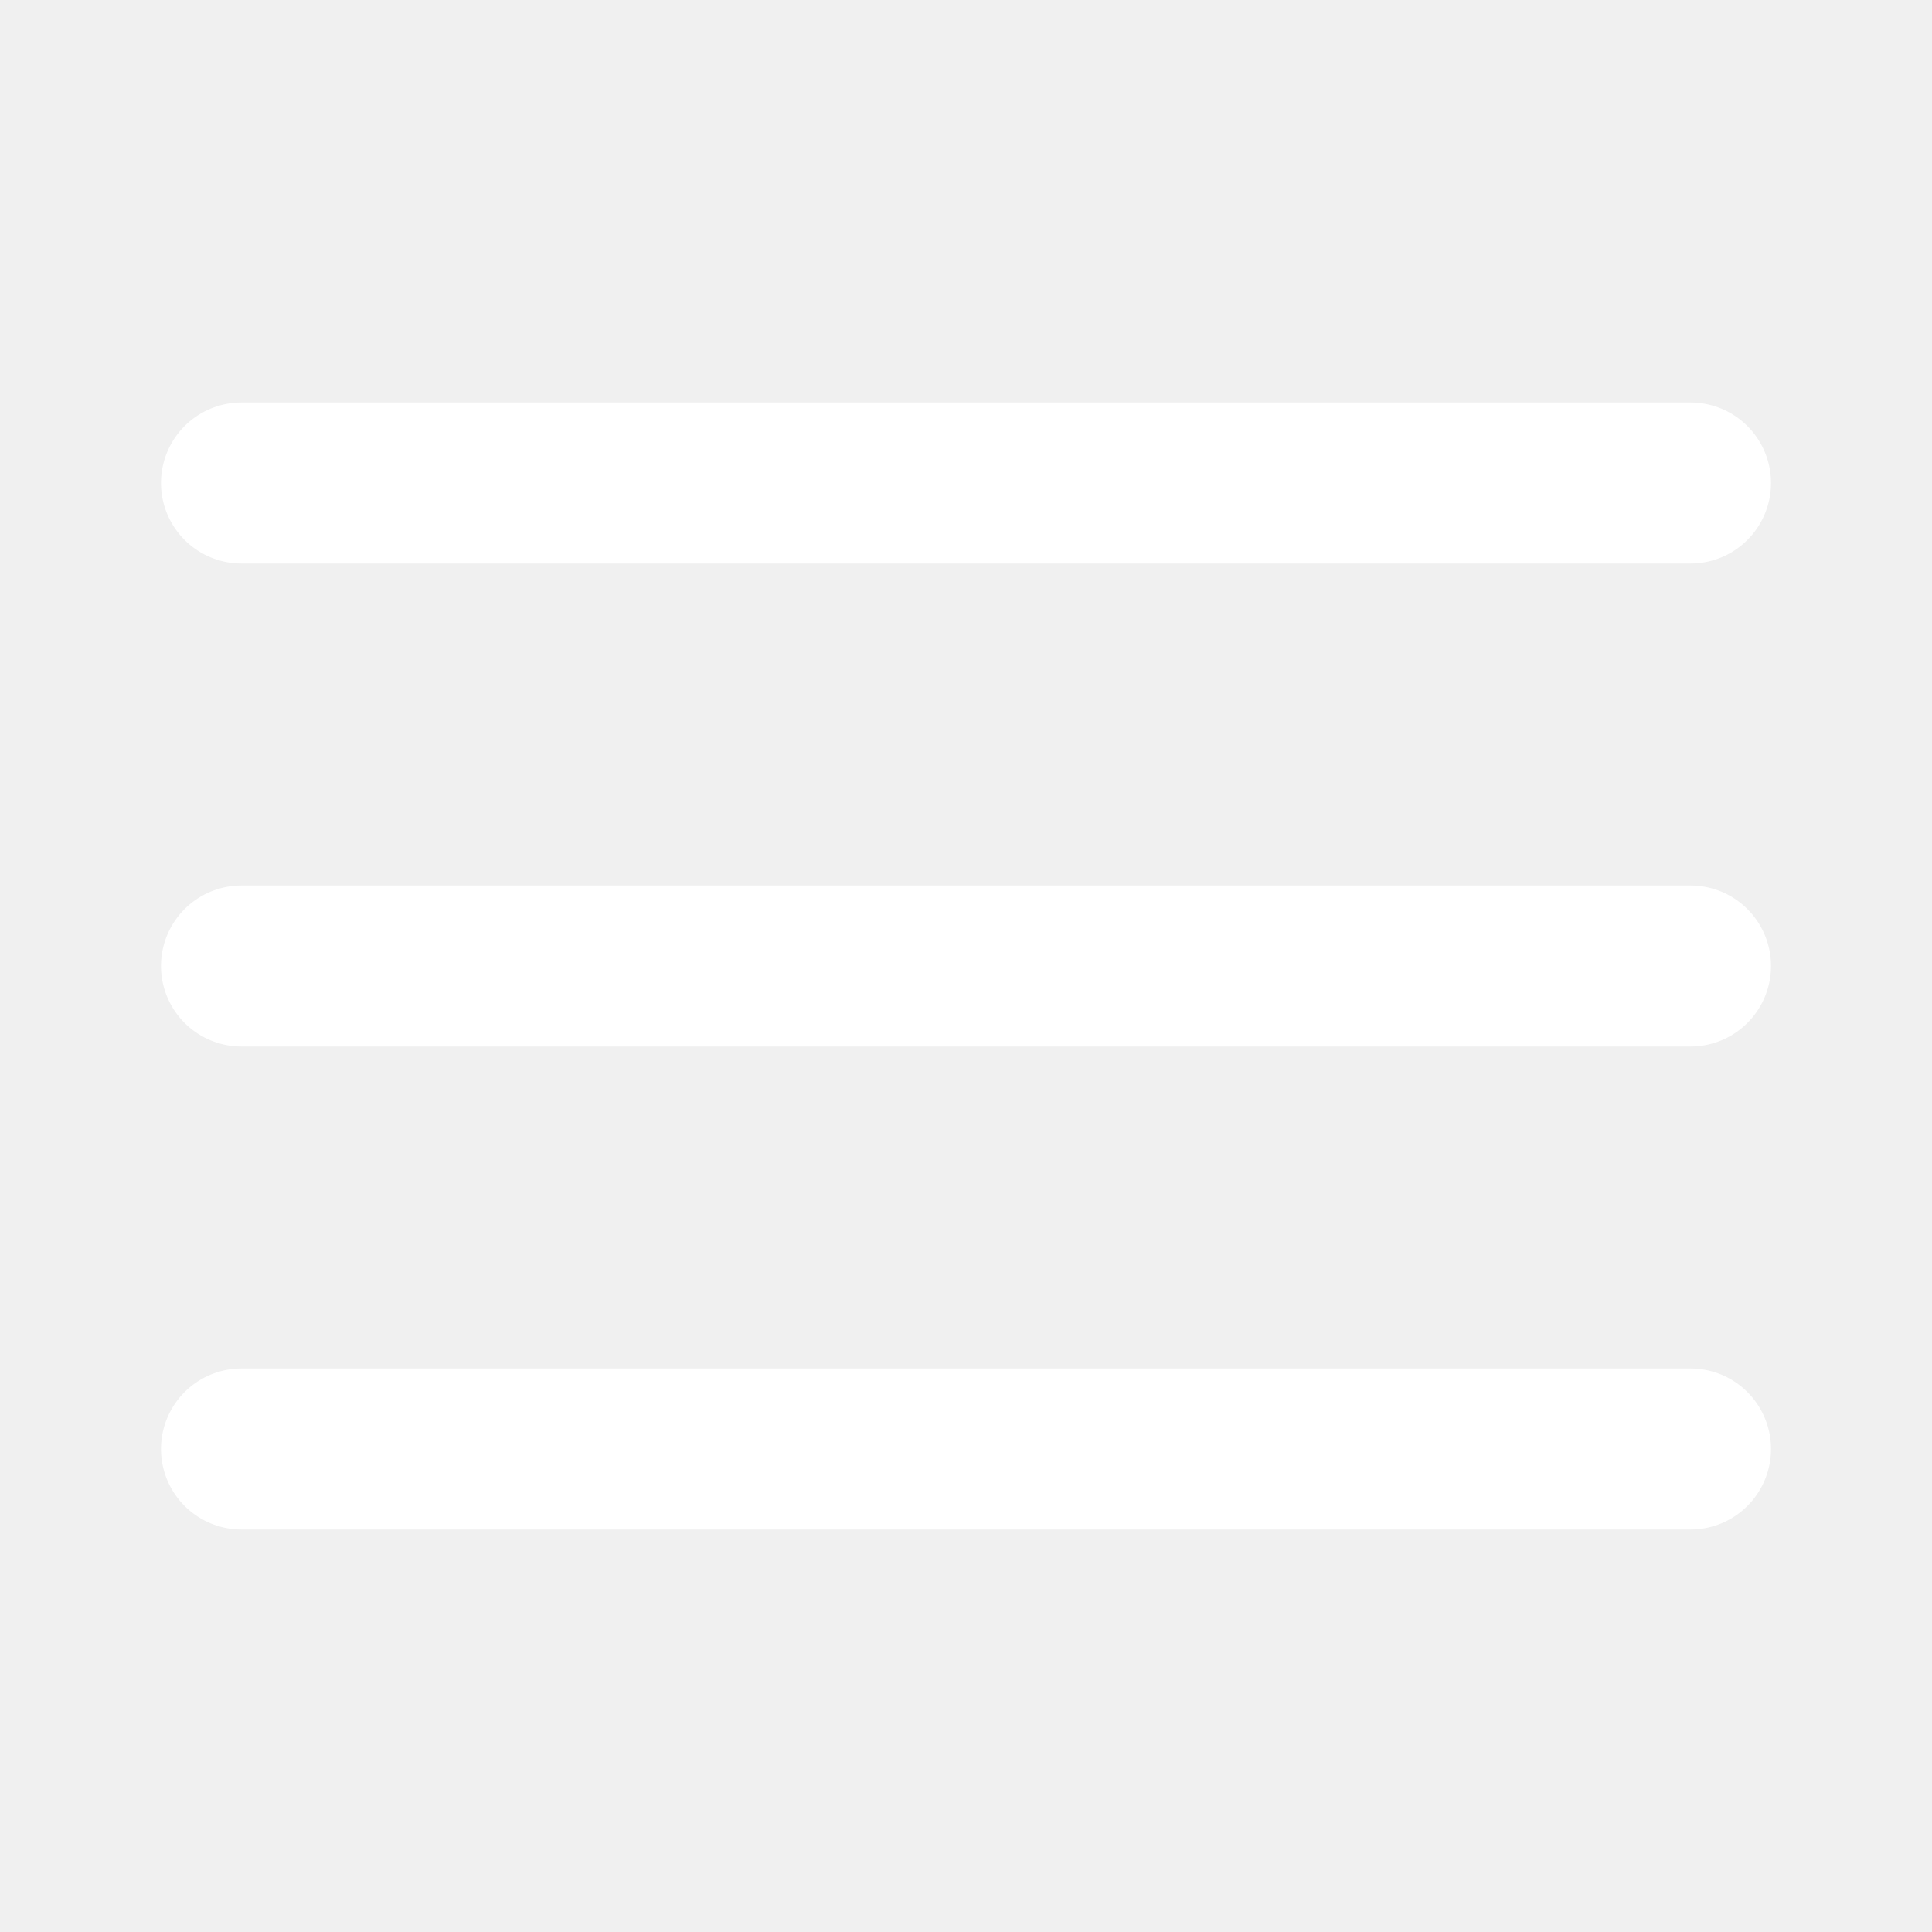
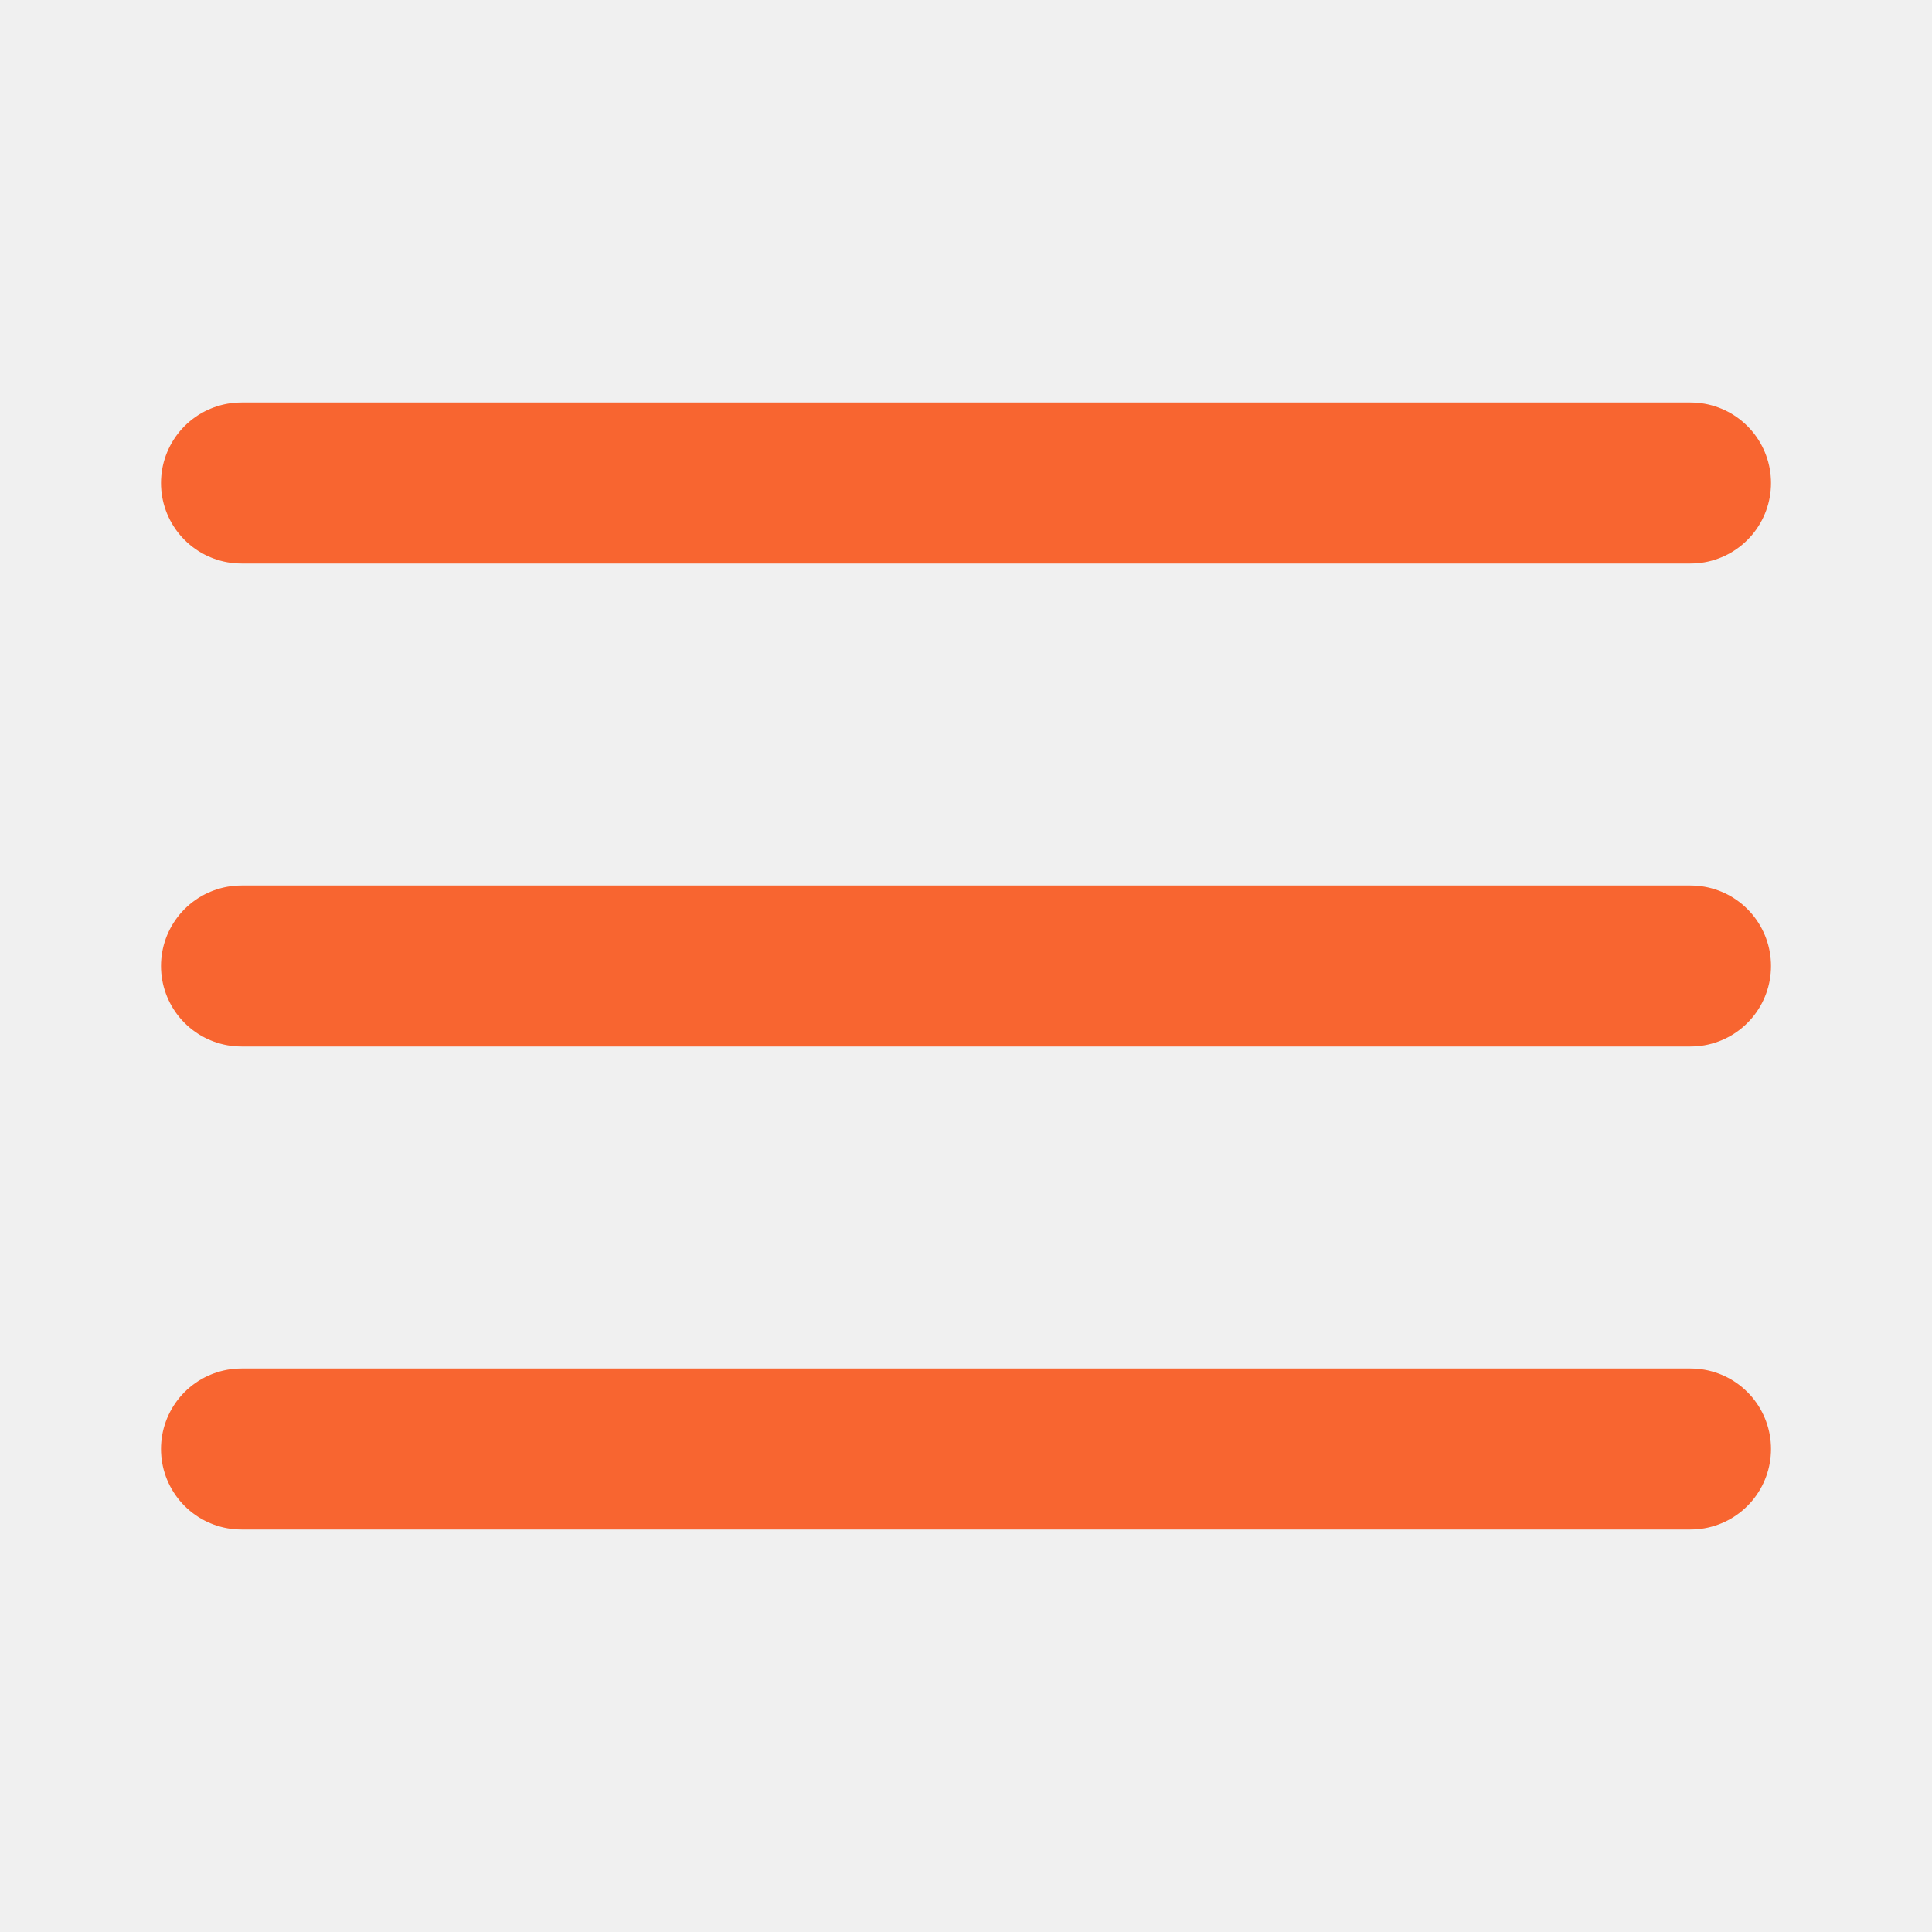
- <svg xmlns="http://www.w3.org/2000/svg" width="24" height="24" viewBox="0 0 24 24" fill="none" stroke="#fff" stroke-width="2" stroke-linecap="round" stroke-linejoin="round" class="feather feather-menu">
+ <svg xmlns="http://www.w3.org/2000/svg" width="30" height="30" viewBox="0 0 24 24" fill="none" stroke="#f86530" stroke-width="2" stroke-linecap="round" stroke-linejoin="round" class="feather feather-menu">
  <line x1="3" y1="12" x2="21" y2="12" />
  <line x1="3" y1="6" x2="21" y2="6" />
  <line x1="3" y1="18" x2="21" y2="18" />
</svg>
